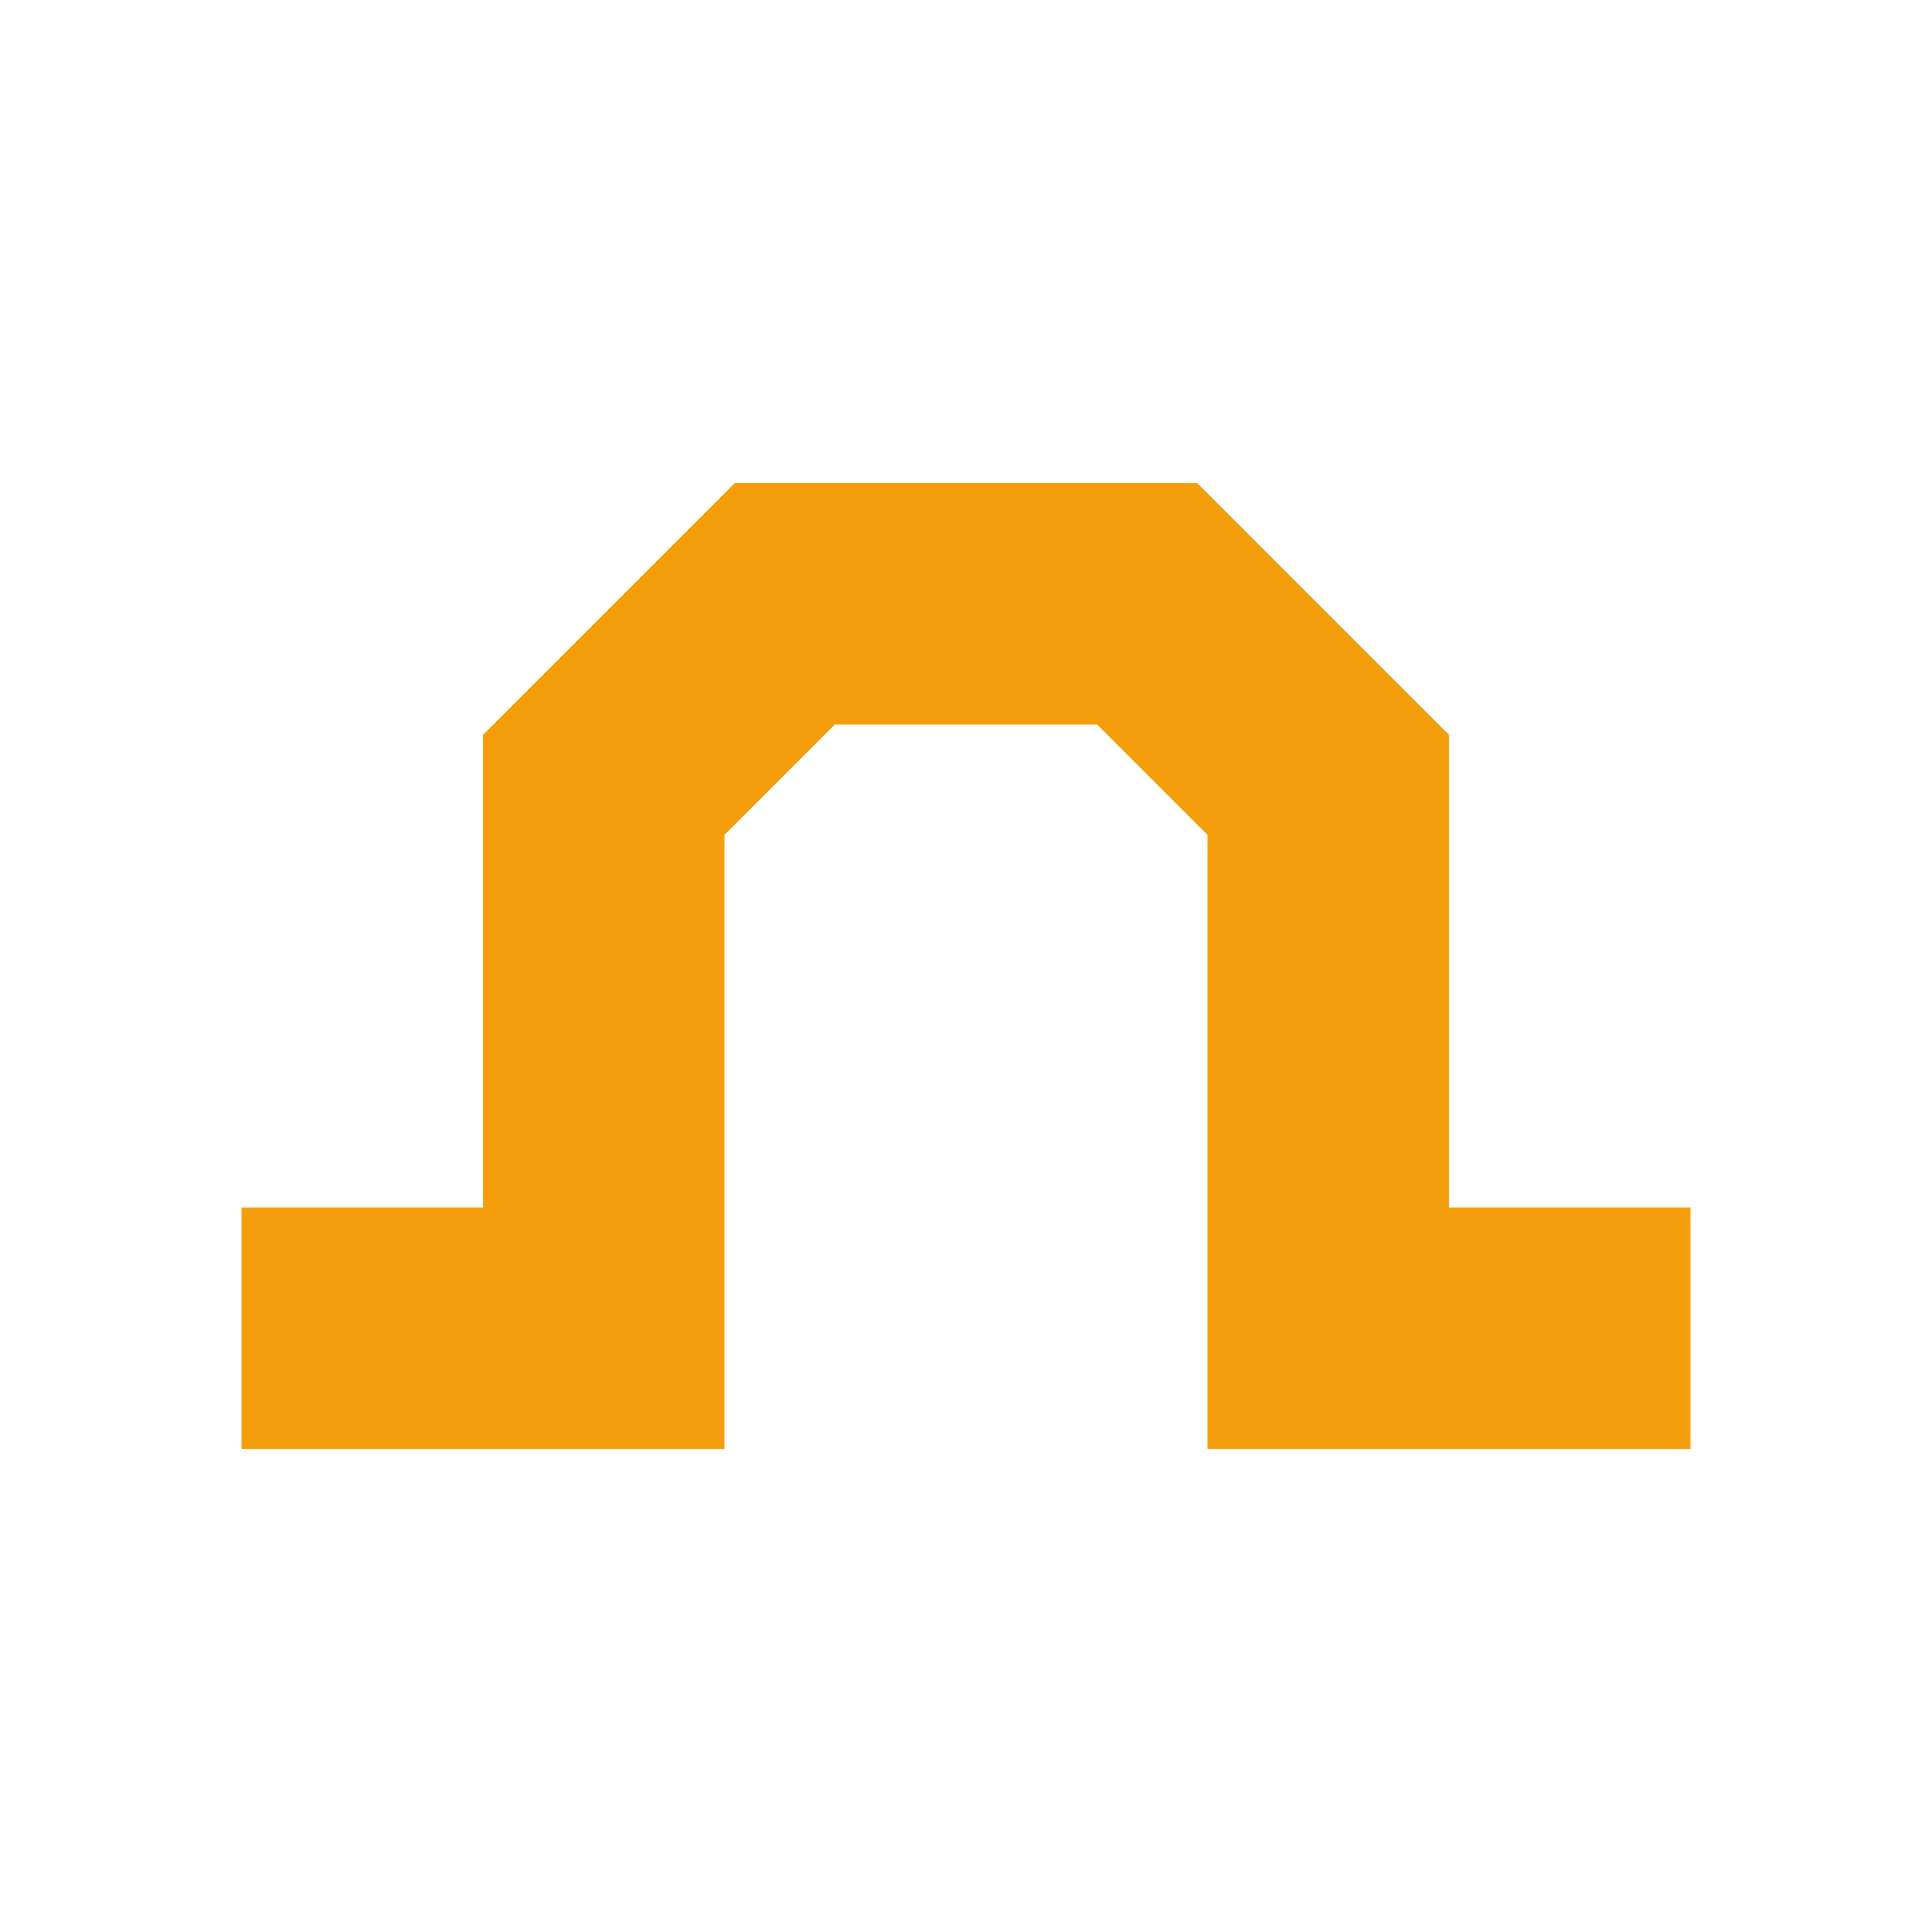
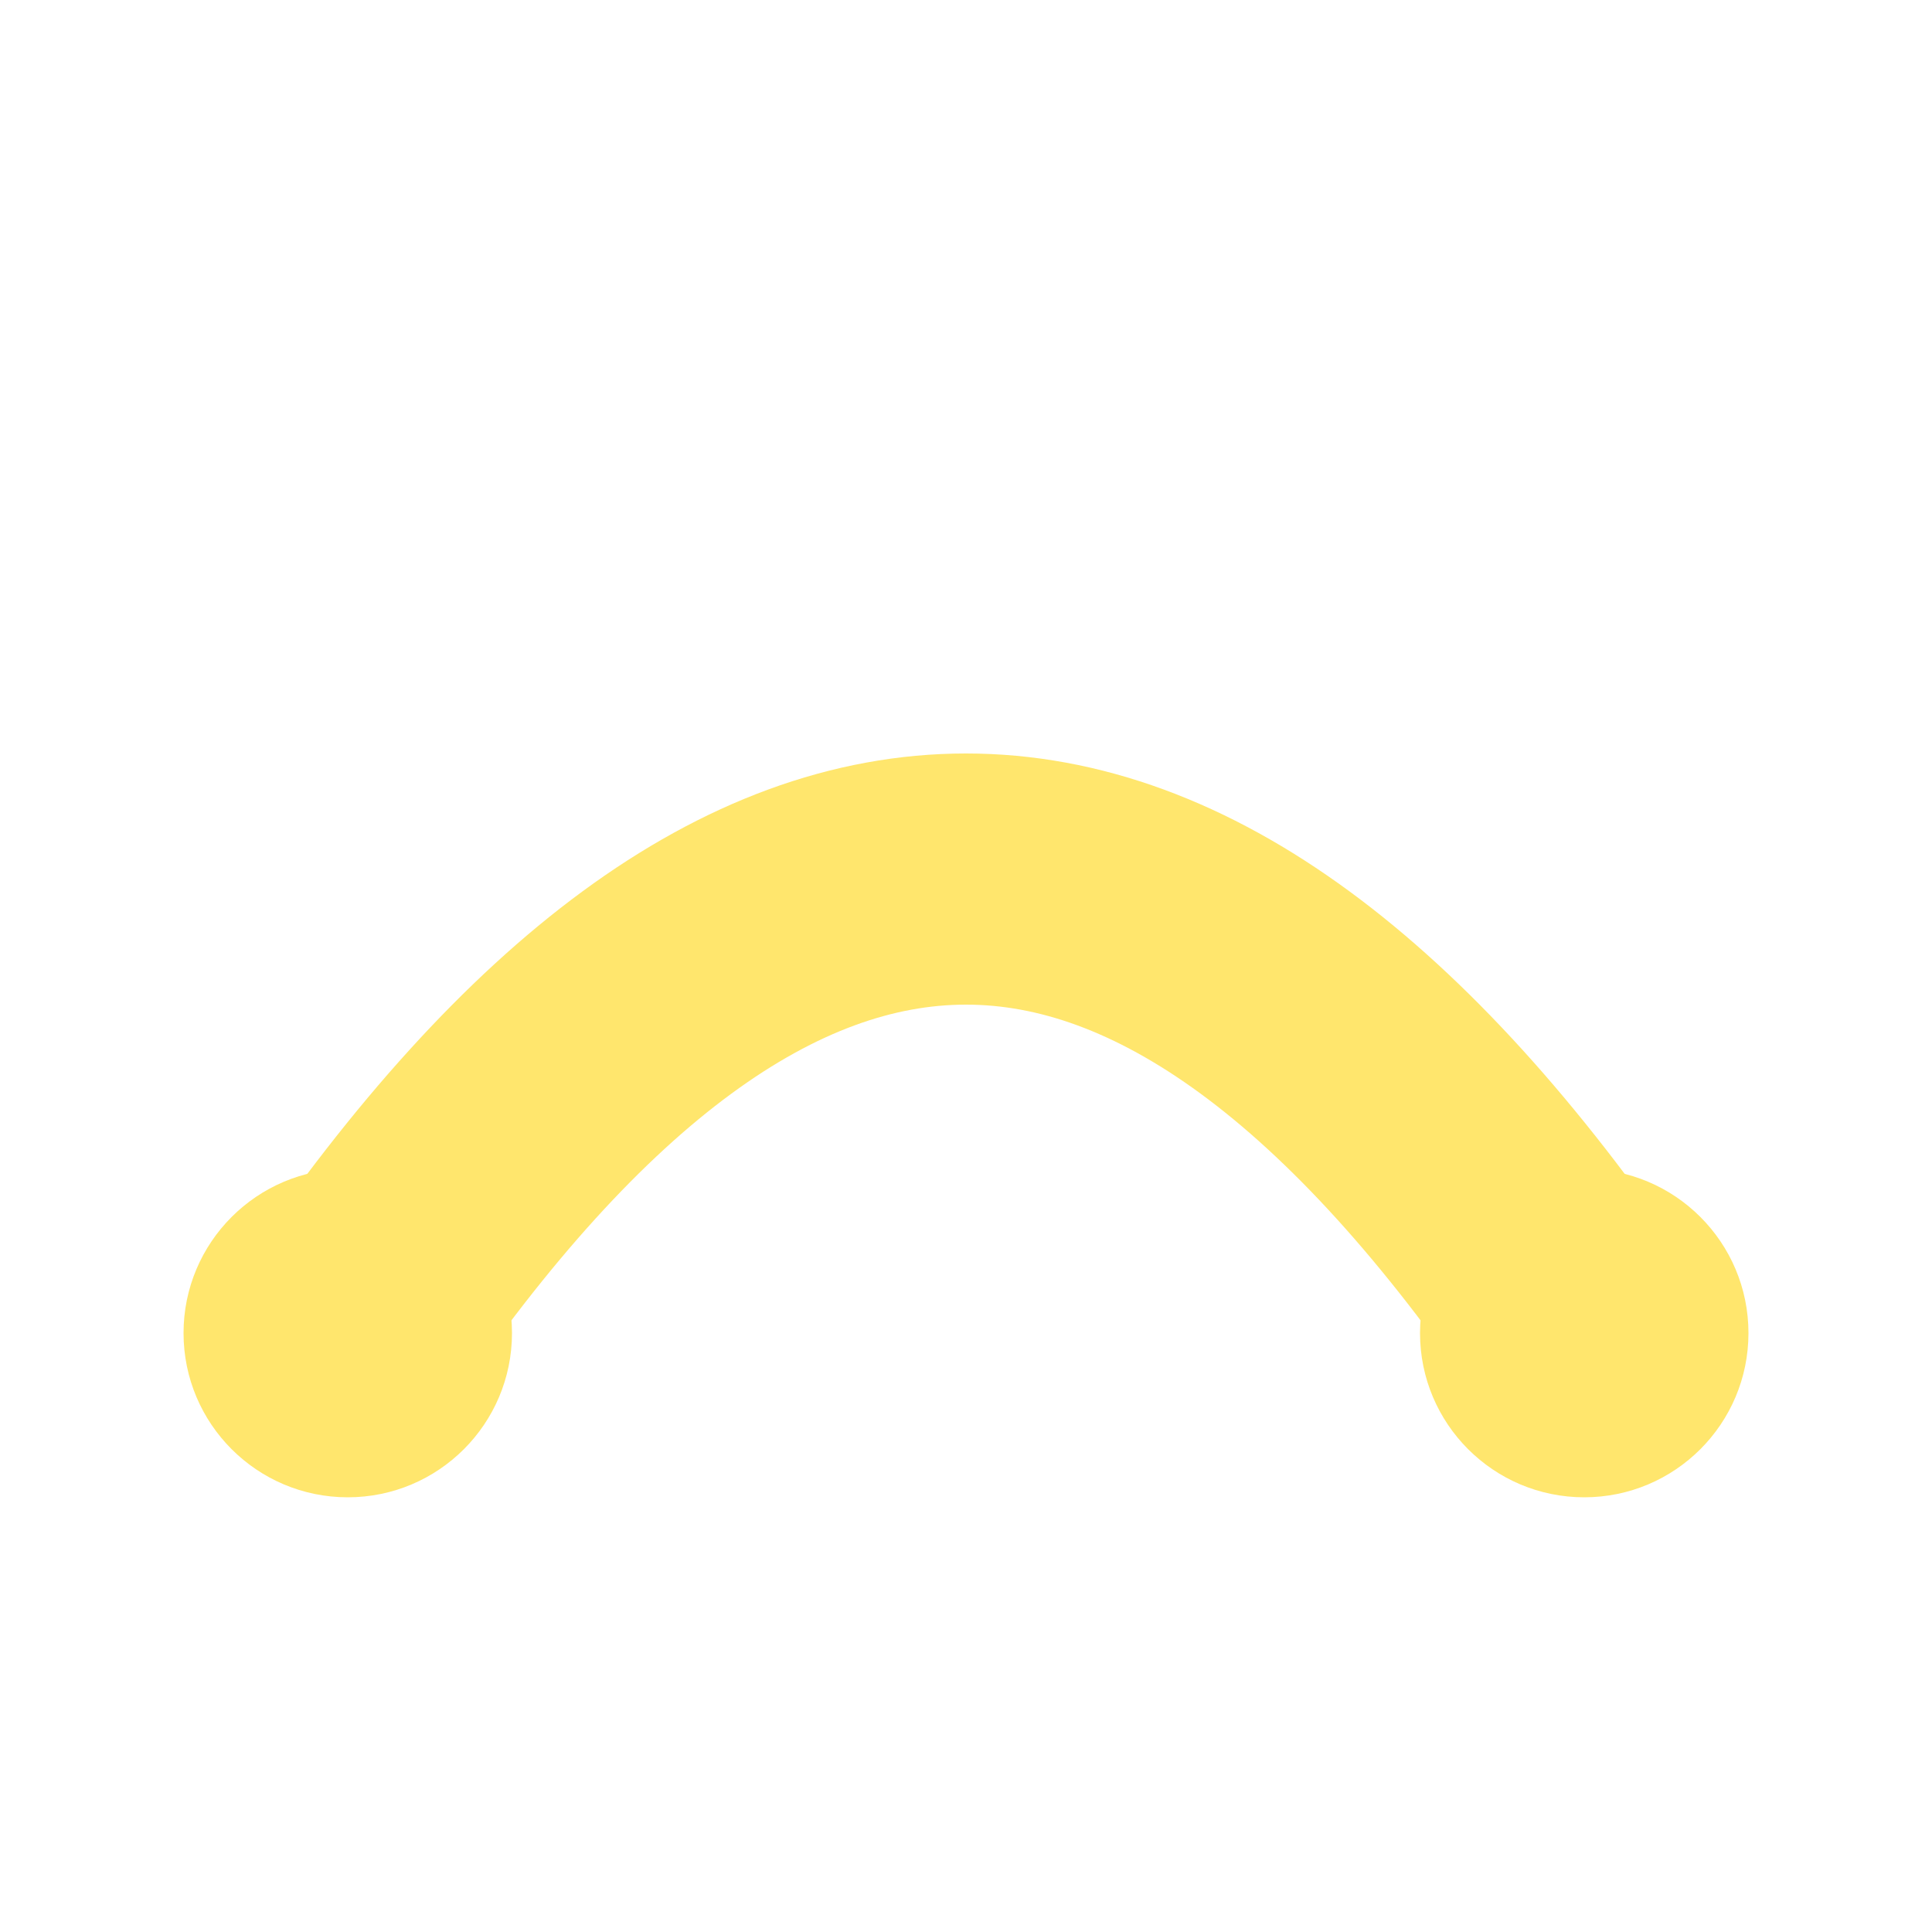
- <svg xmlns="http://www.w3.org/2000/svg" viewBox="0 0 64 64" width="64" height="64" role="img" aria-labelledby="tray-warning-title">
-   <path d="M8 44H20V26L26 20H38L44 26V44H56" fill="none" stroke="#f59e0b" stroke-width="8" stroke-linecap="butt" stroke-linejoin="miter" />
+ <svg xmlns="http://www.w3.org/2000/svg" viewBox="0 0 200 200" role="img" aria-labelledby="t-warning">
+   <g fill="#FFE66D">
+     <path d="M36 138Q100 44 164 138" fill="none" stroke="#FFE66D" stroke-width="26" stroke-linecap="round" />
+     <circle cx="36" cy="138" r="17" />
+     <circle cx="164" cy="138" r="17" />
+   </g>
</svg>
